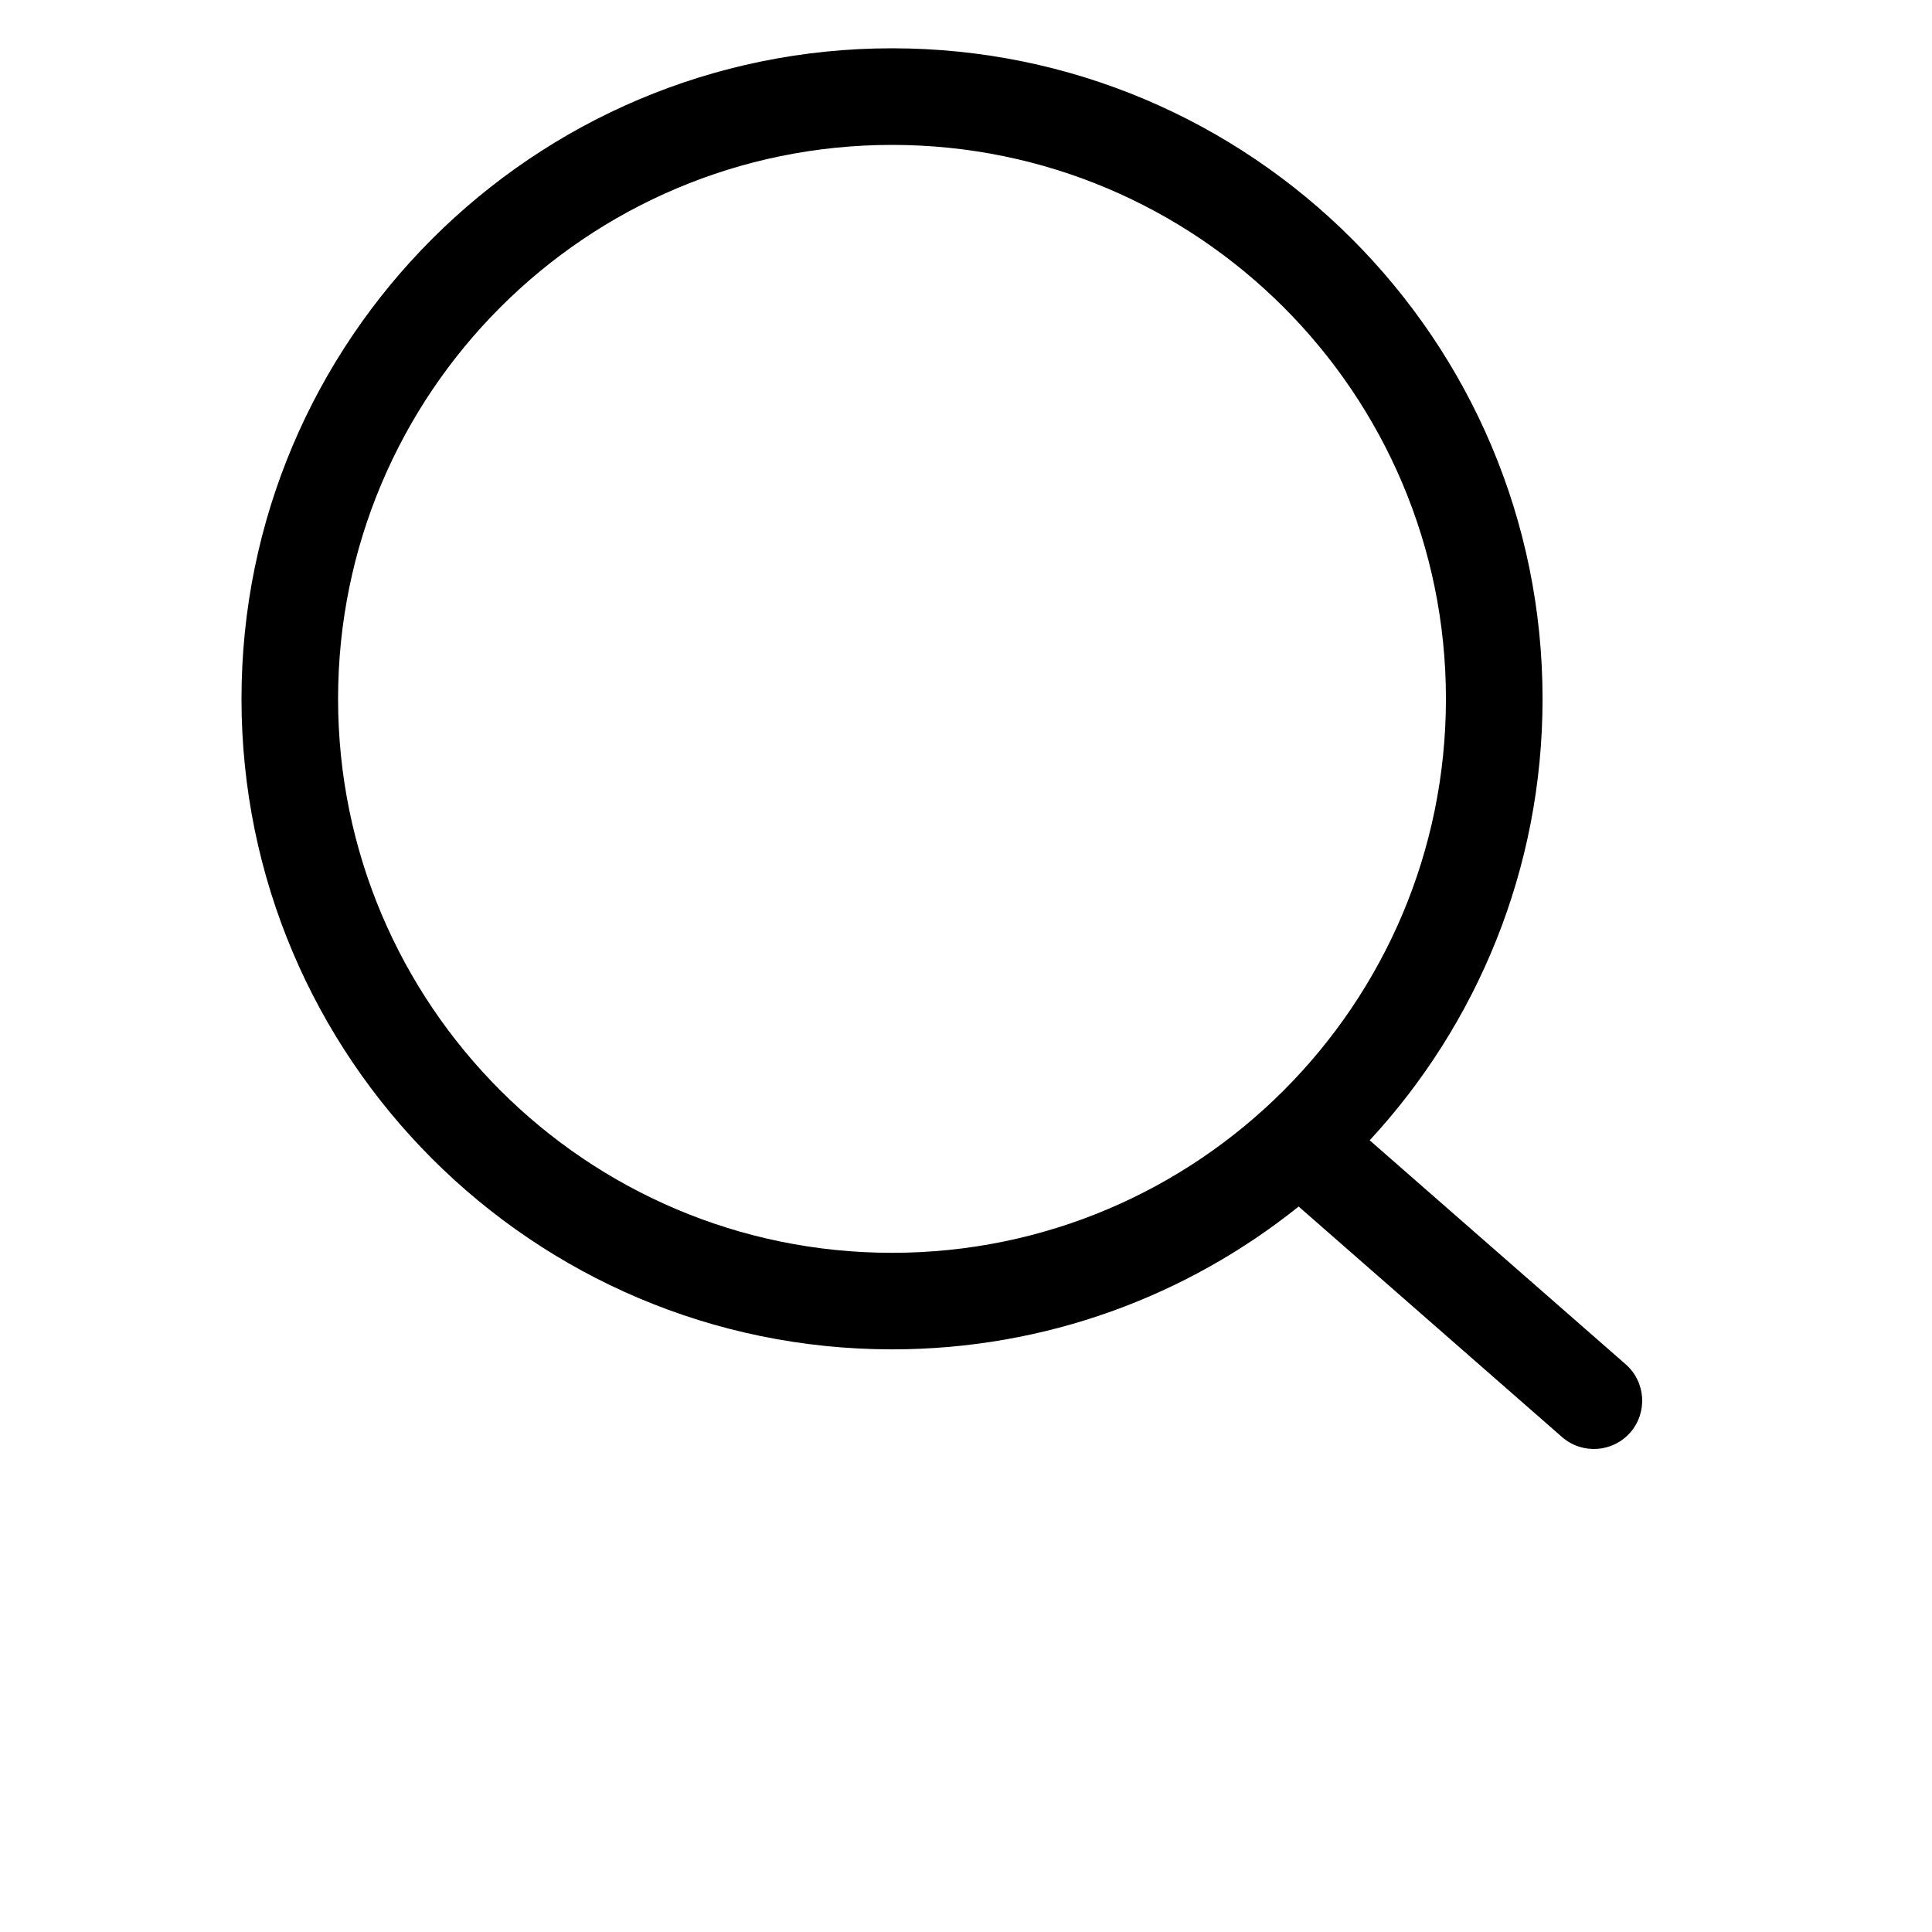
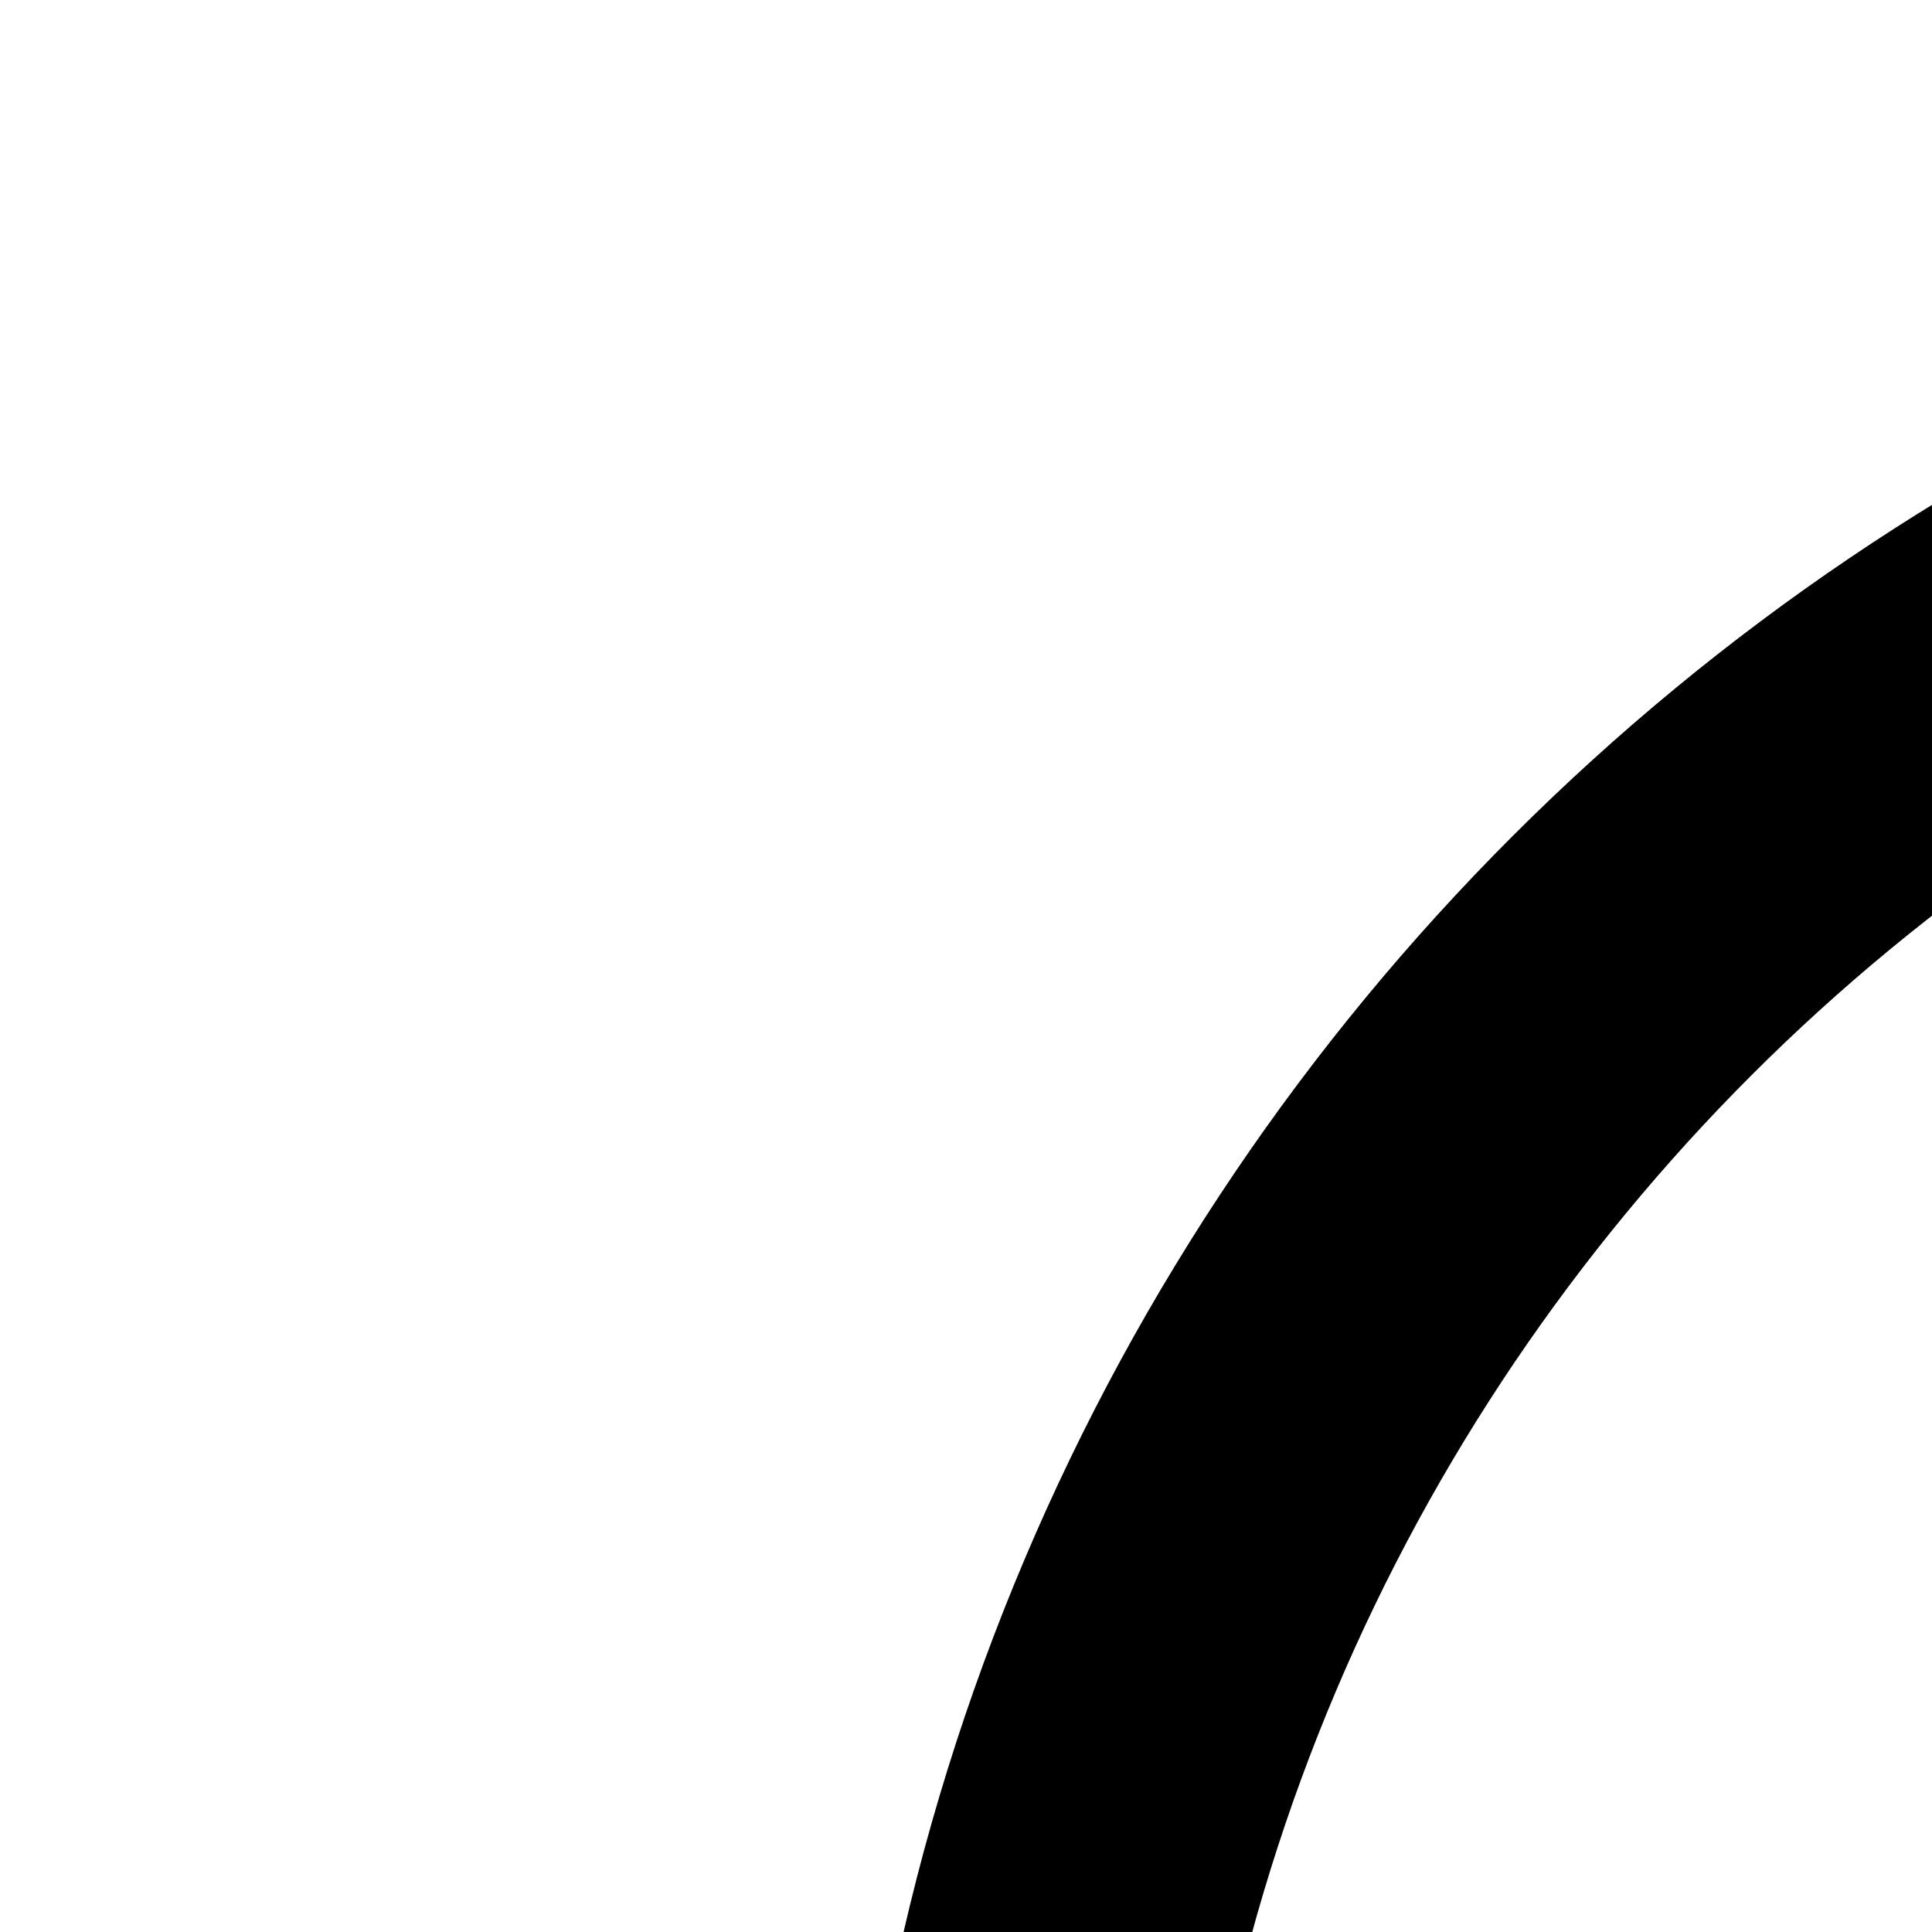
- <svg xmlns="http://www.w3.org/2000/svg" width="700pt" height="700pt" version="1.1" viewBox="0 0 700 700">
+ <svg xmlns="http://www.w3.org/2000/svg" width="700pt" height="700pt" version="1.1" viewBox="0 0 200 200">
  <path d="m470.52 437.15 95.445 83.527c7.281 6.352 18.34 5.617 24.711-1.645 6.352-7.281 5.617-18.34-1.645-24.711l-92.766-81.164c38.867-42.035 62.633-98.246 62.633-159.95 0-130.09-105.61-235.71-235.69-235.71-130.09 0-235.71 105.61-235.71 235.71 0 130.08 105.61 235.69 235.71 235.69 55.719 0 106.94-19.371 147.32-51.746zm-147.32-384.65c110.77 0 200.69 89.934 200.69 200.71 0 110.77-89.914 200.71-200.69 200.71-110.77 0-200.71-89.934-200.71-200.71 0-110.77 89.934-200.71 200.71-200.71z" fill-rule="evenodd" />
</svg>
